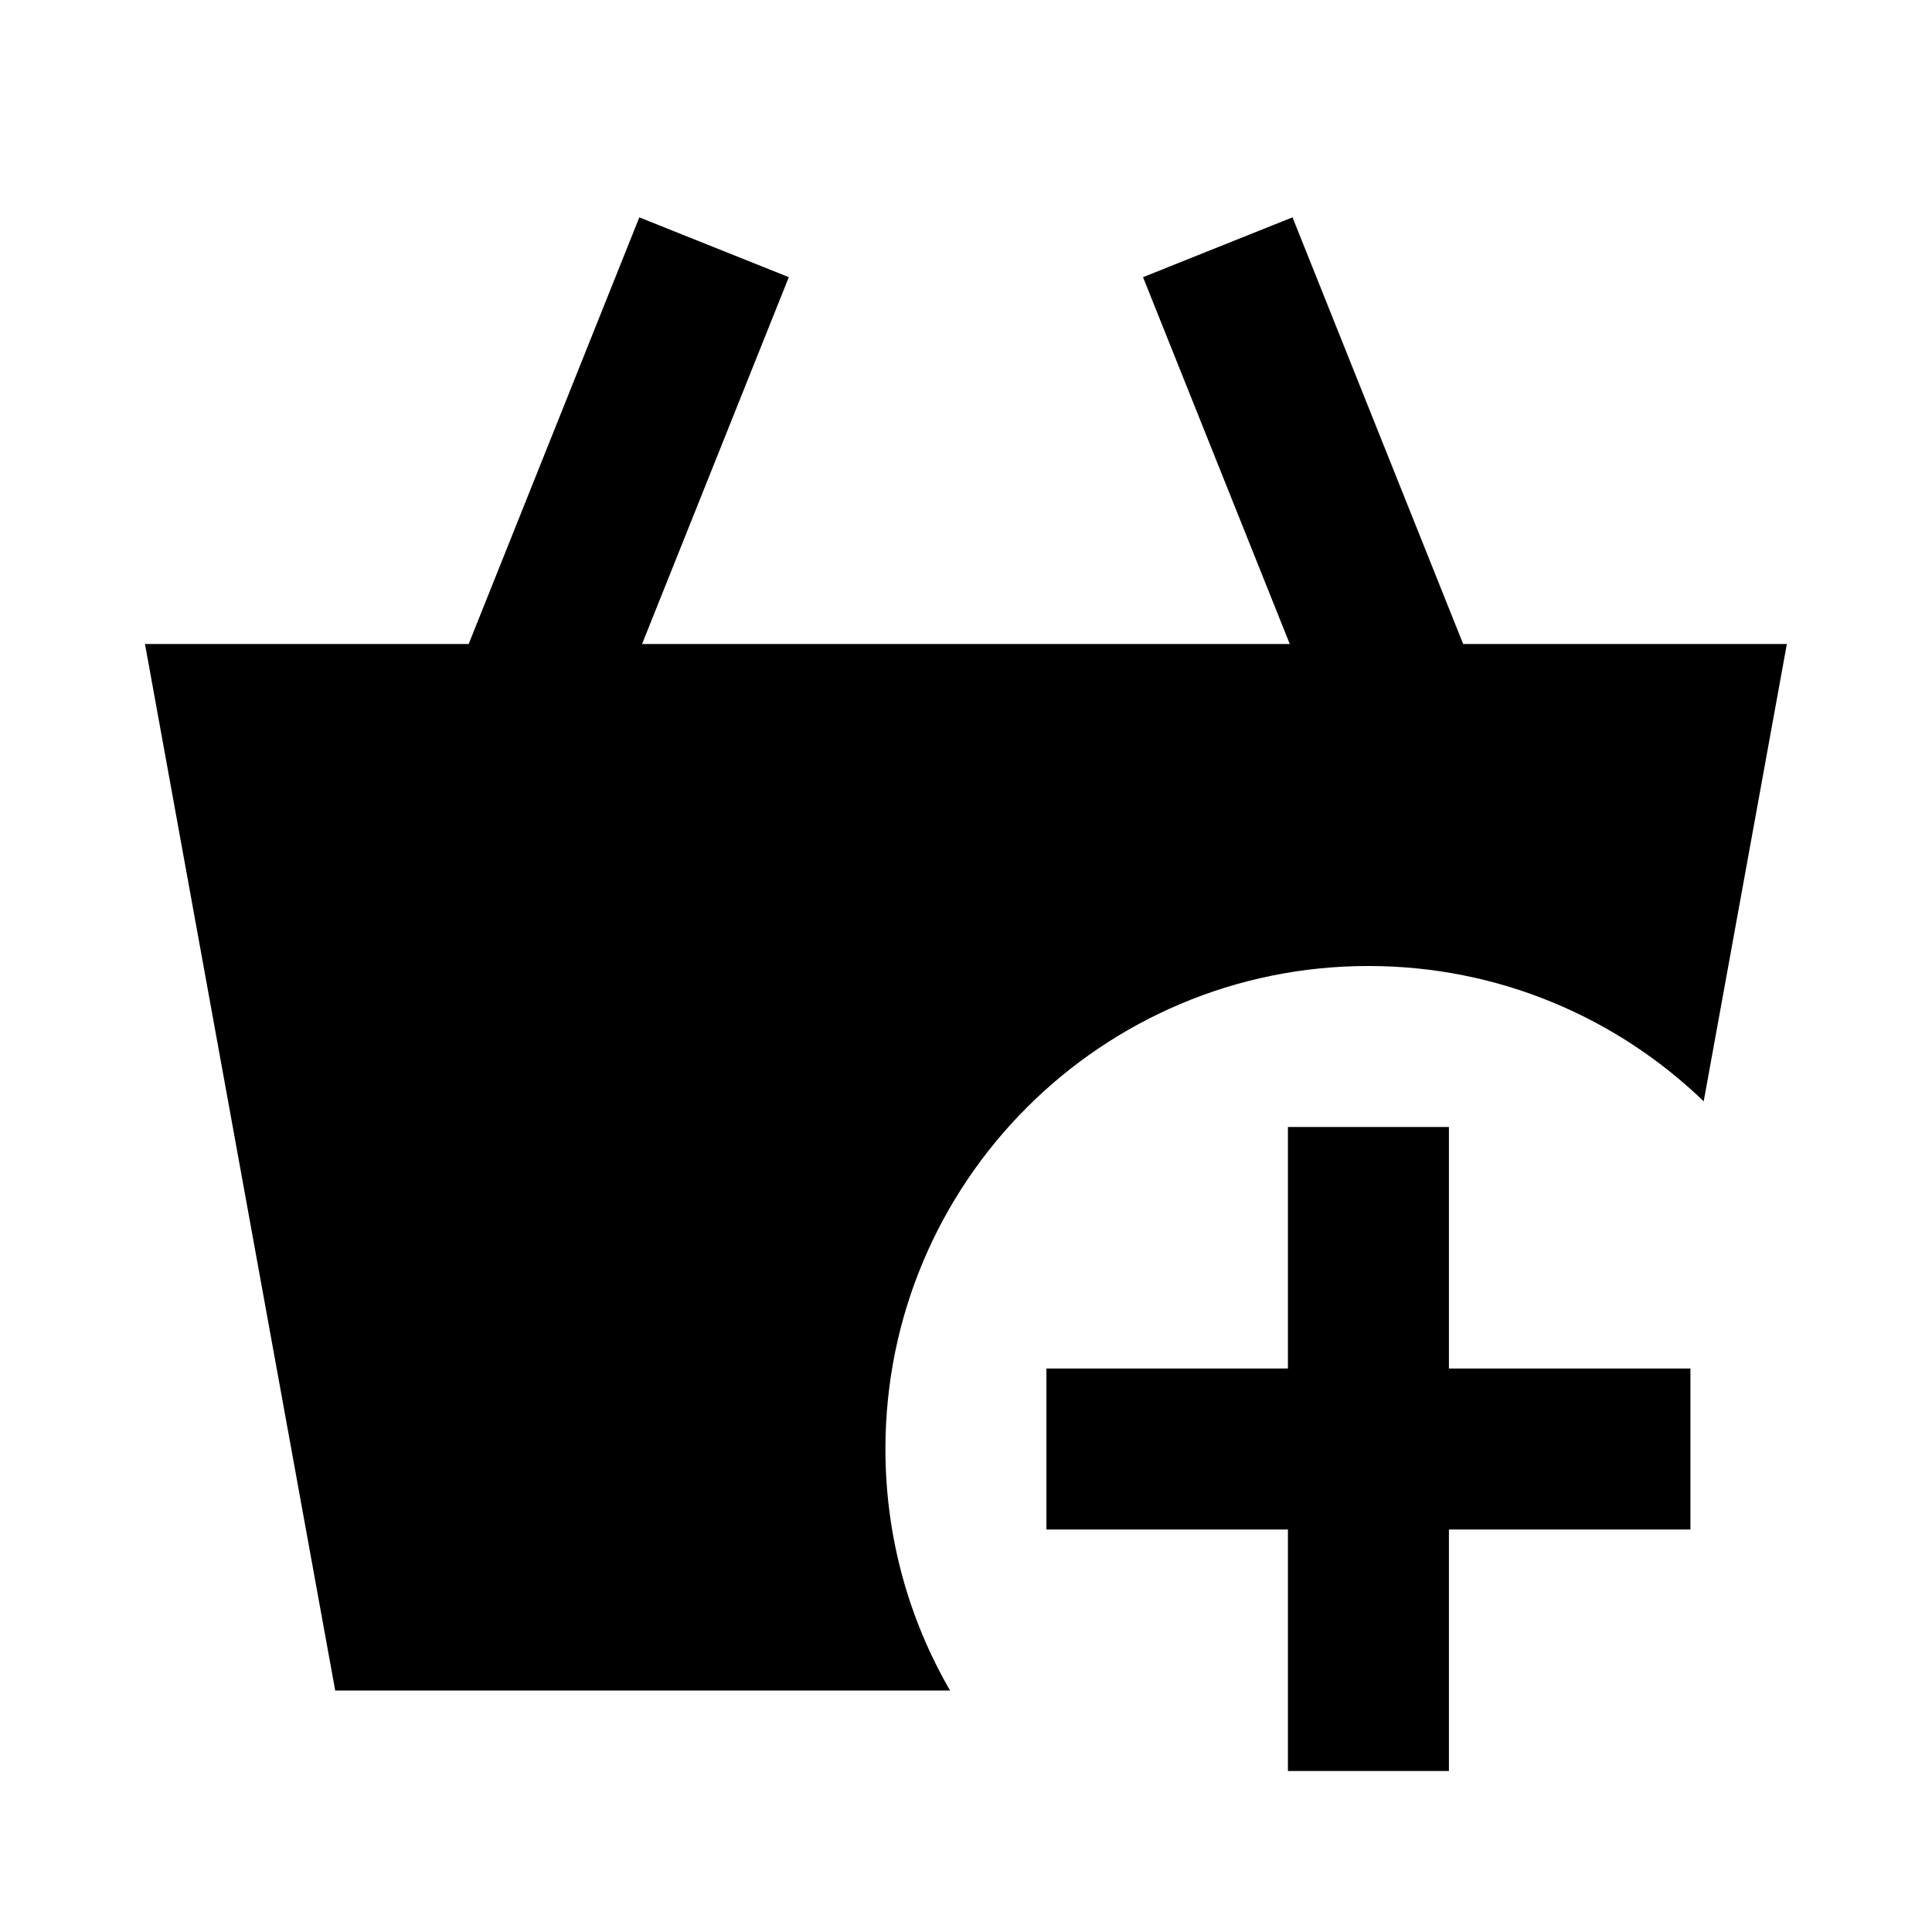
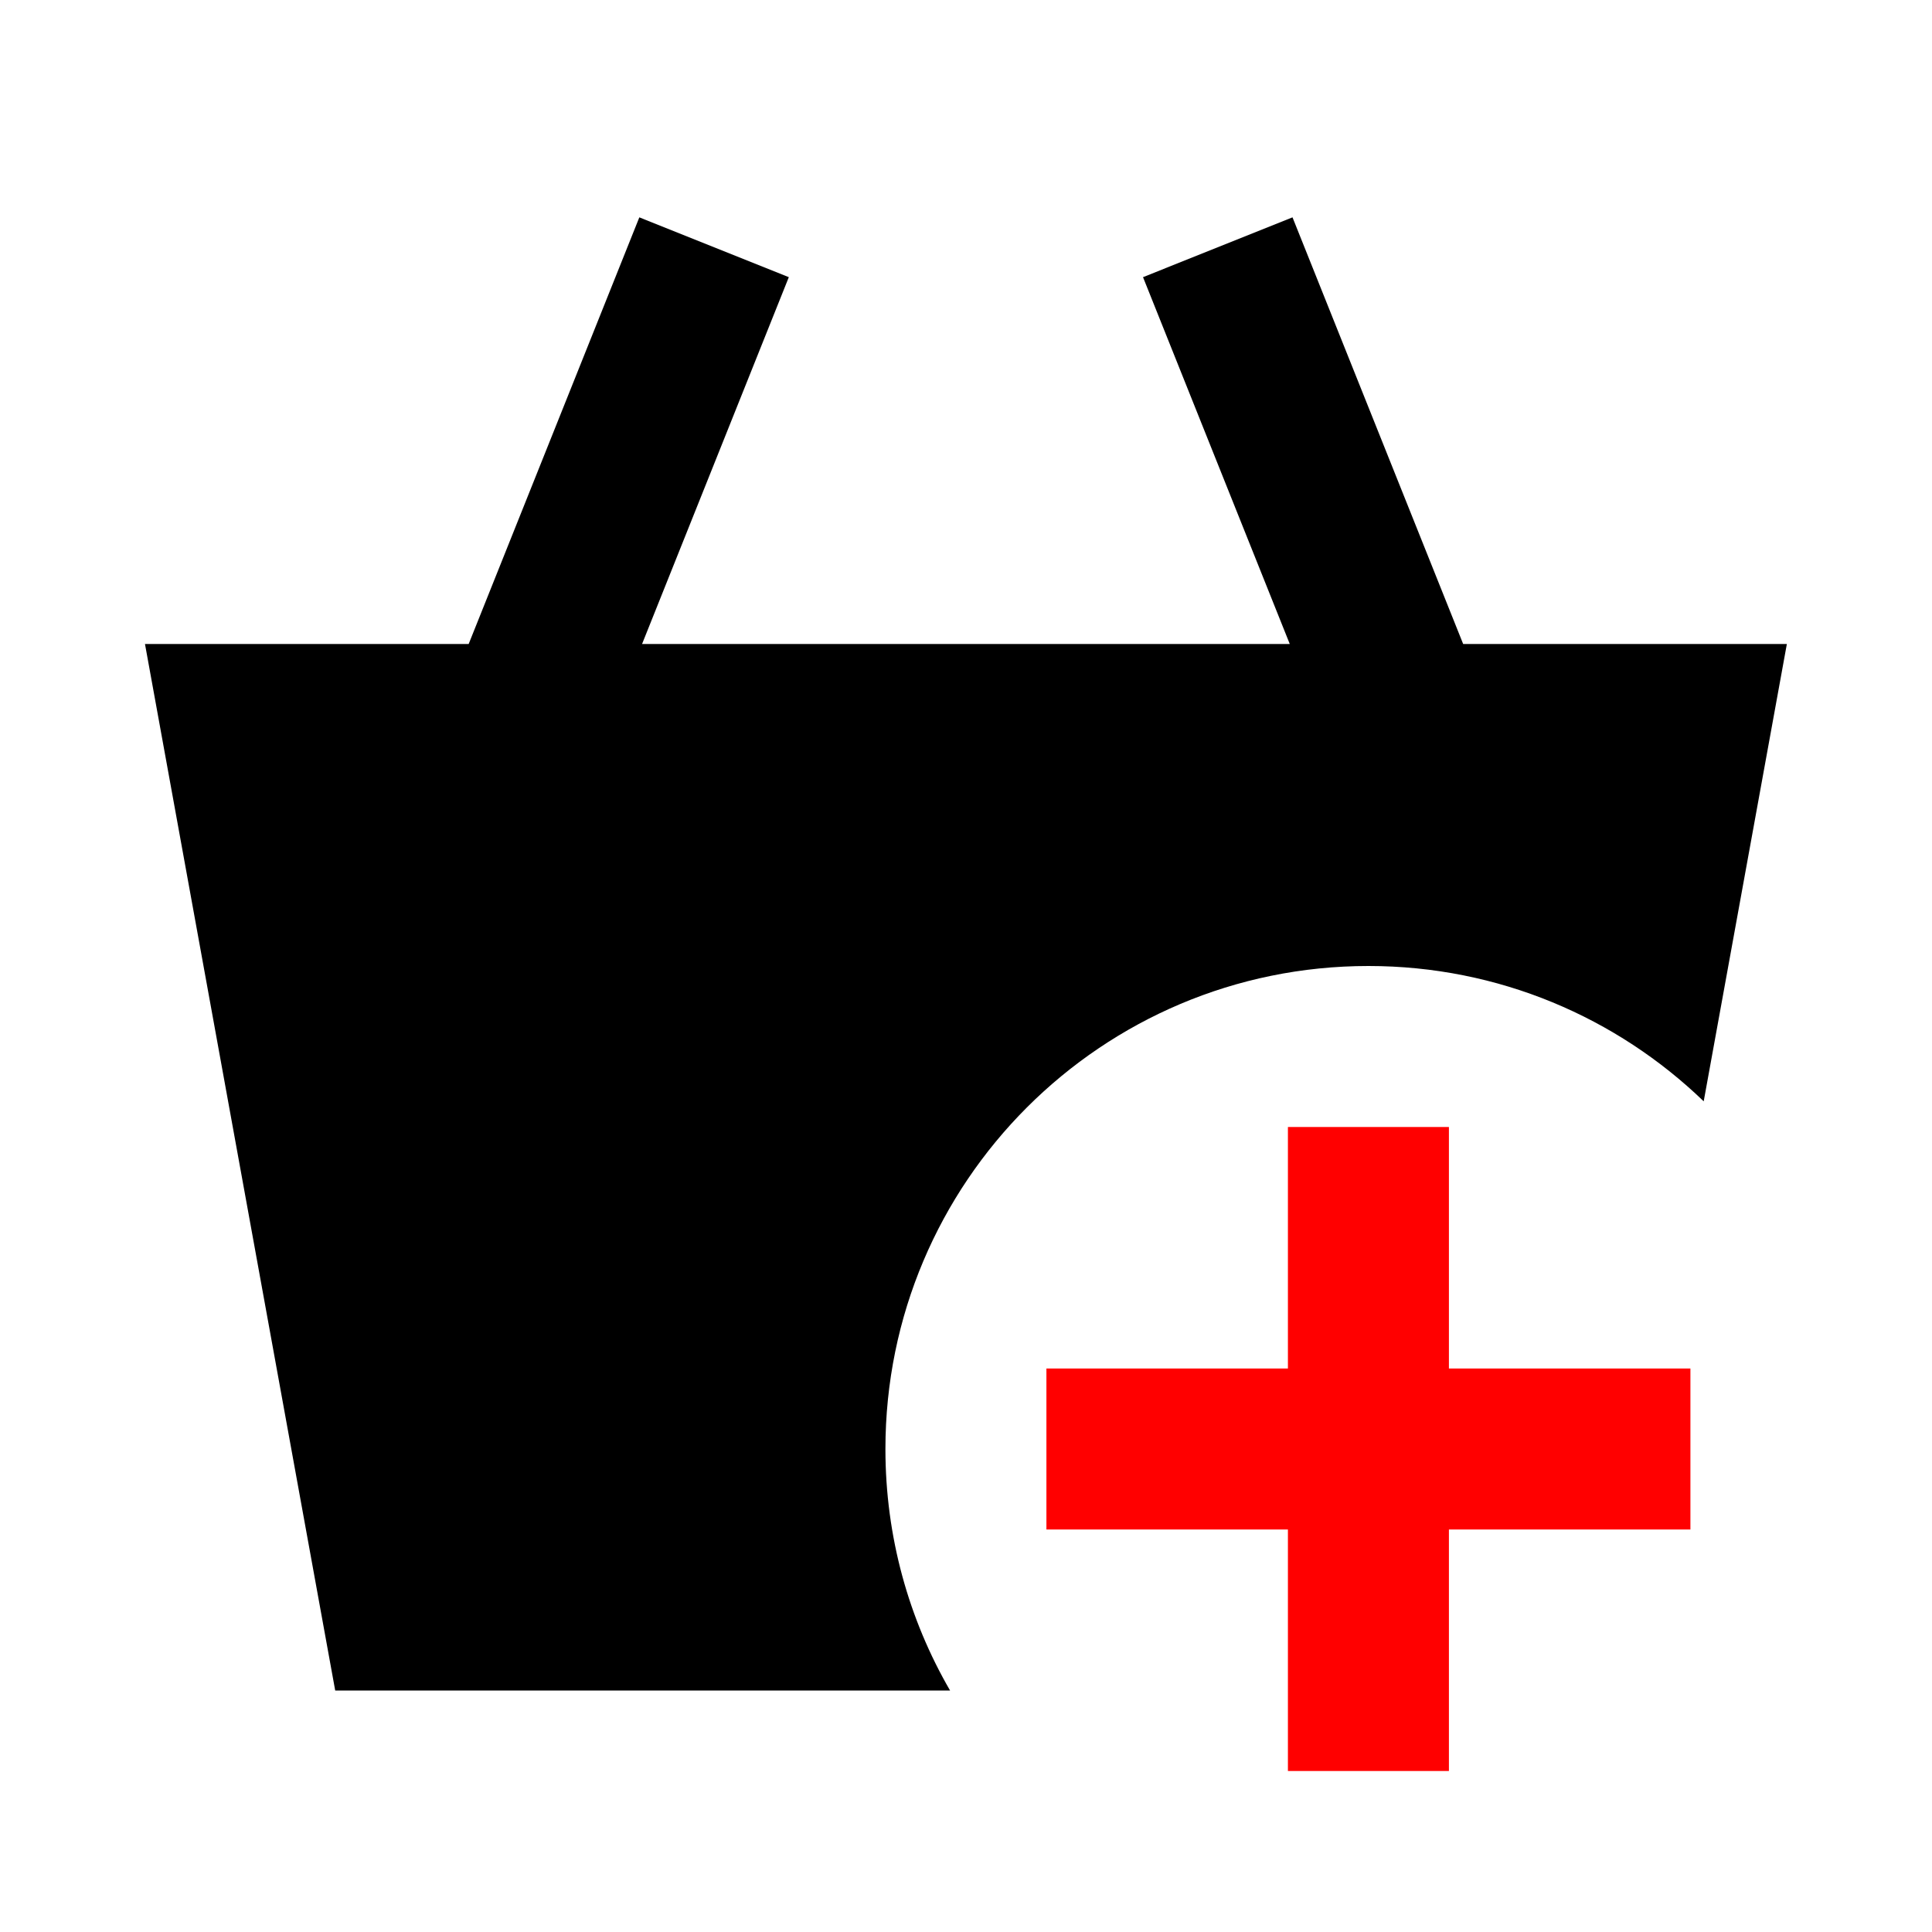
<svg xmlns="http://www.w3.org/2000/svg" width="24" height="24" viewBox="0 0 24 24" fill="none">
-   <path fill-rule="evenodd" clip-rule="evenodd" d="M17.999 14V17H20.999V19H17.999V22H15.999V19H12.999V17H15.999V14H17.999Z" fill="black" />
+   <path fill-rule="evenodd" clip-rule="evenodd" d="M17.999 14V17H20.999V19H17.999V22H15.999V19H12.999V17H15.999V14H17.999Z" fill="red" />
  <path d="M7.942 2.7L9.799 3.443L7.976 8H16.022L14.199 3.443L16.056 2.7L18.176 8H22.197L21.164 13.681C20.085 12.64 18.617 12 16.999 12C13.685 12 10.999 14.686 10.999 18C10.999 19.093 11.291 20.118 11.802 21H4.164L1.801 8H5.822L7.942 2.7Z" fill="black" />
</svg>
